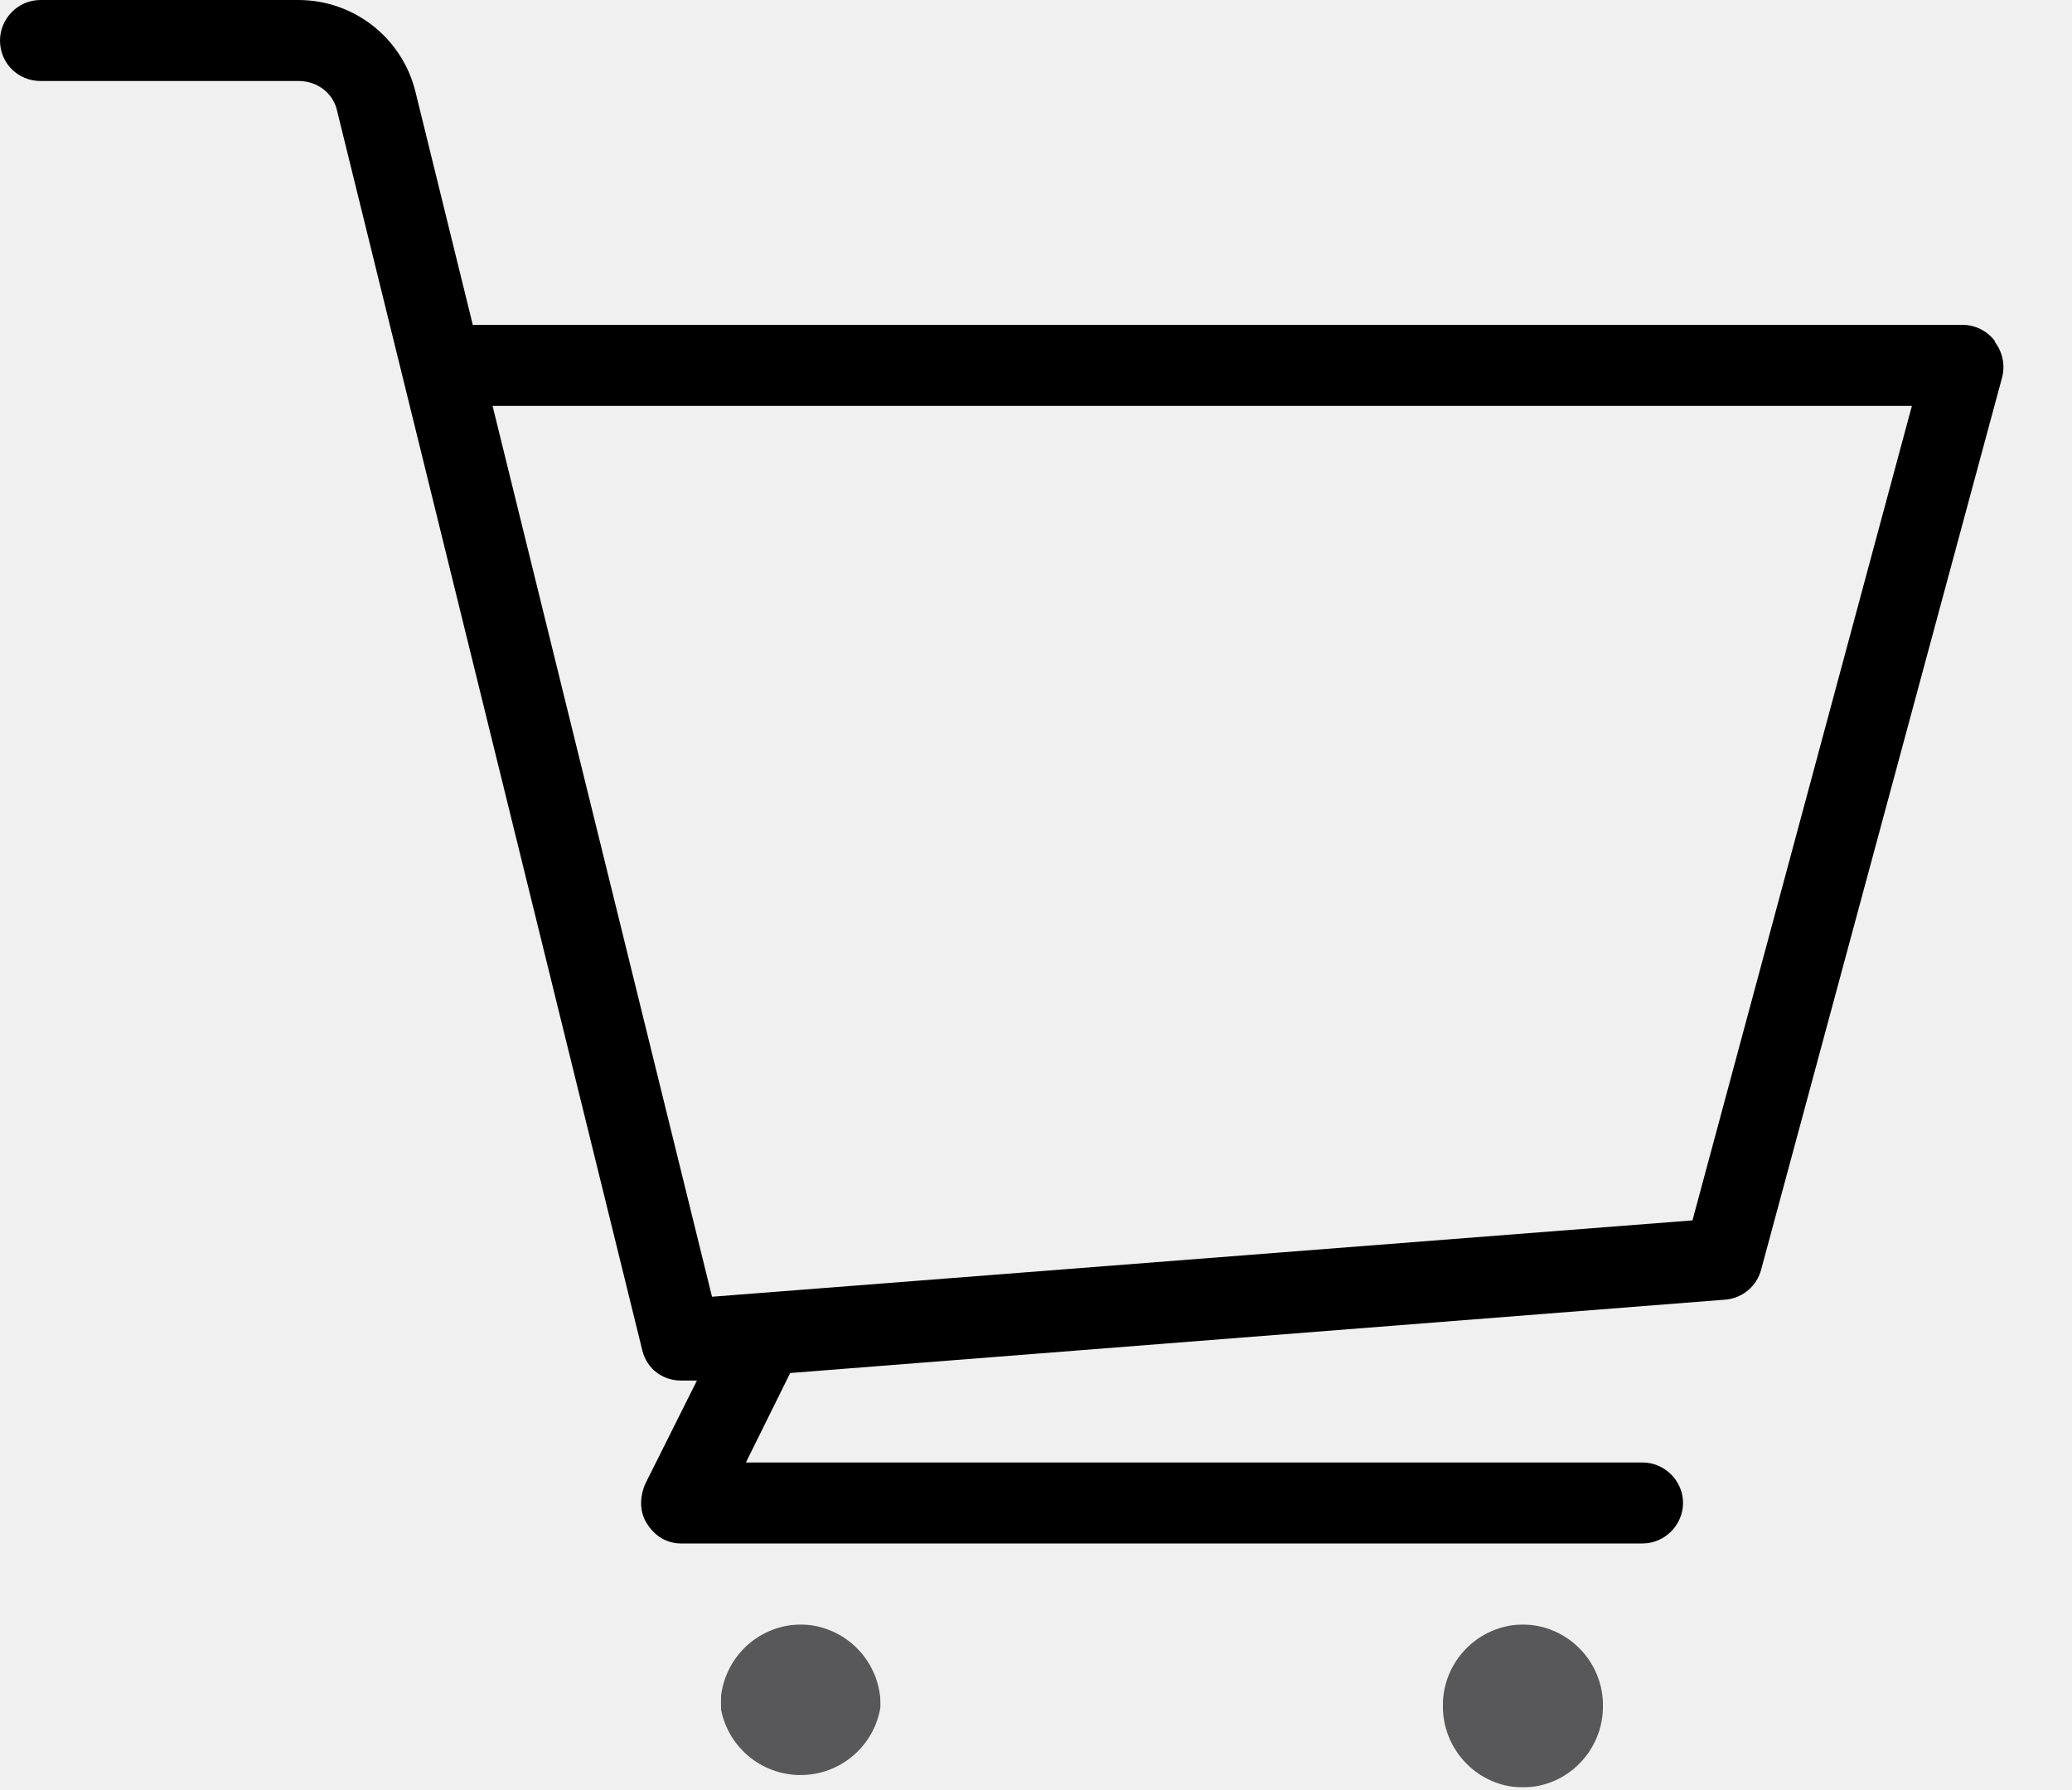
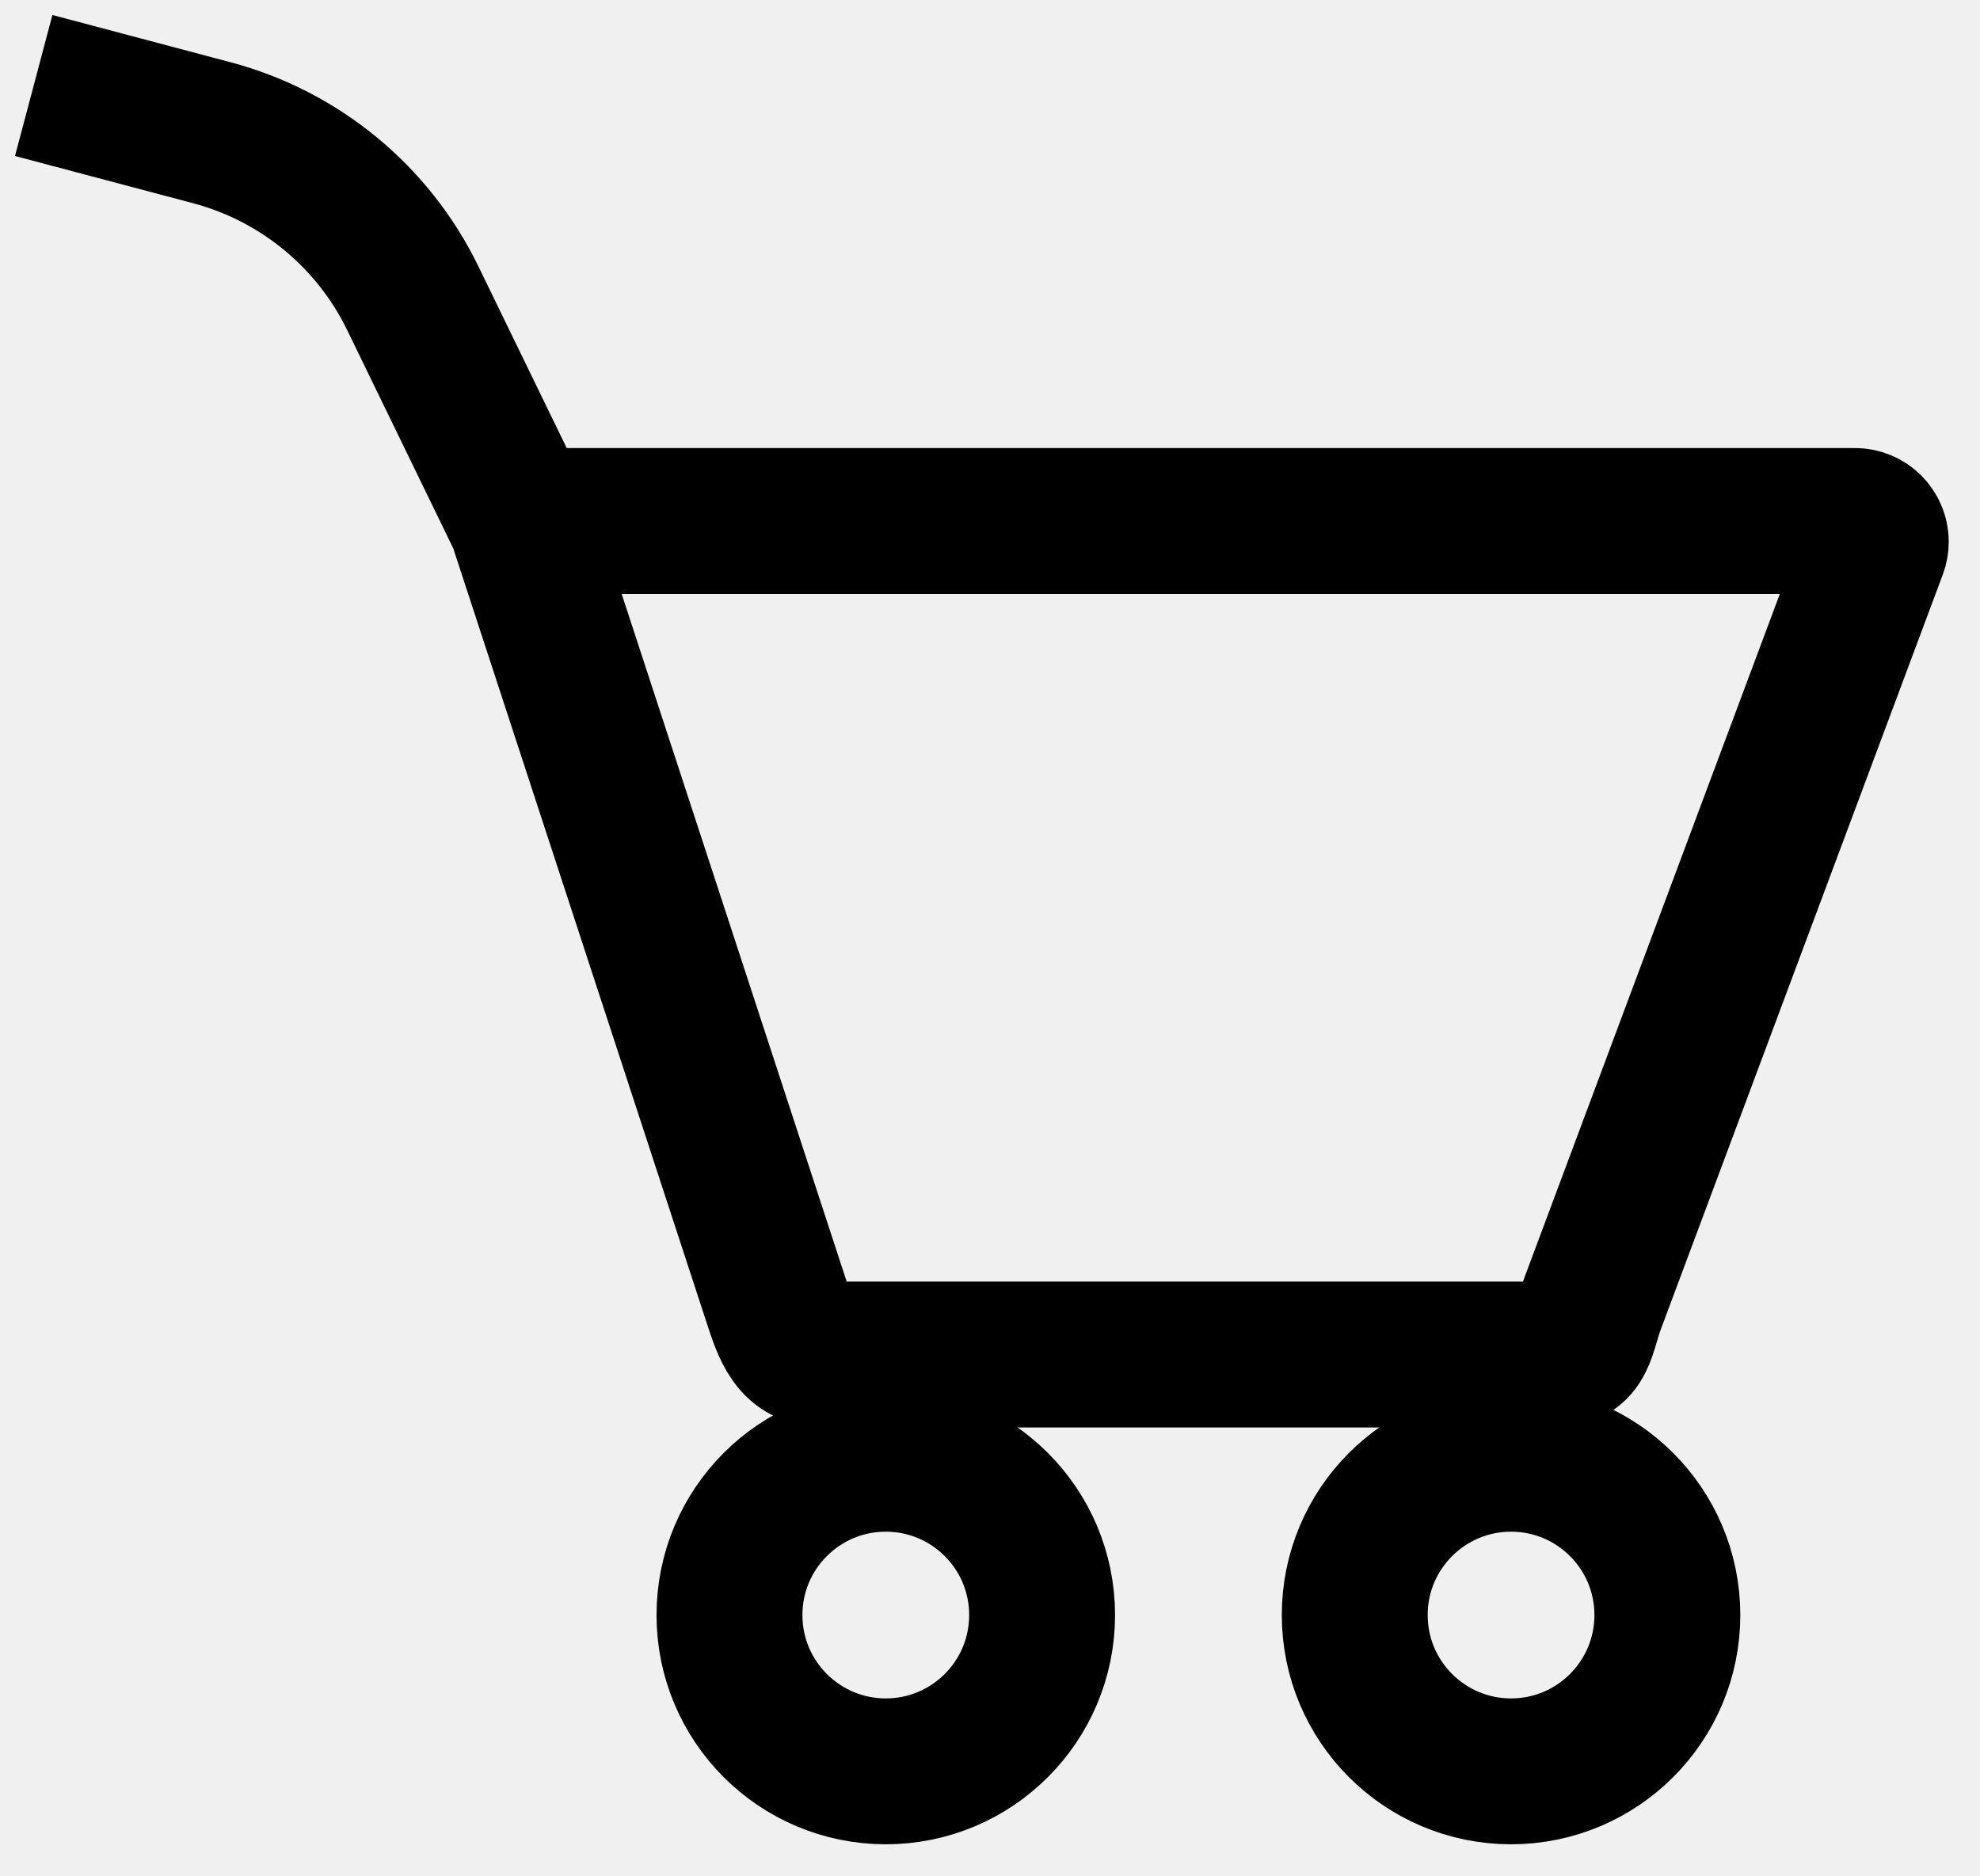
- <svg xmlns="http://www.w3.org/2000/svg" xmlns:xlink="http://www.w3.org/1999/xlink" width="22" height="19">
-   <defs>
-     <path id="a" d="M.32.75h1.7v1.73H.33z" />
-     <path id="c" d="M.65.75h1.7v1.73H.65z" />
-   </defs>
-   <g fill="none" fill-rule="evenodd">
-     <path d="M17.96 12.96l-10.4.81-2.33-9.46H20.3l-2.33 8.65zm3.22-9.34a.43.43 0 0 0-.33-.17H5.02L4.41.97A1.28 1.28 0 0 0 3.17 0H.43C.19 0 0 .2 0 .43c0 .24.19.43.43.43h2.74c.2 0 .37.13.41.32l3.24 13.16c.05.2.22.32.41.32h.17l-.55 1.1c-.06.14-.06.3.02.42.08.13.21.21.36.21h10.21c.24 0 .43-.2.43-.43 0-.24-.2-.43-.43-.43H7.92l.47-.95 9.94-.78a.43.43 0 0 0 .37-.32L21.26 4a.44.44 0 0 0-.08-.37z" fill="#000" />
-     <g transform="translate(7.33 16.5)">
-       <mask id="b" fill="#fff">
-         <use xlink:href="#a" />
-       </mask>
-       <path d="M1.18.75a.86.86 0 0 0-.86.87.86.86 0 0 0 1.7 0 .86.86 0 0 0-.84-.87" fill="#58585A" mask="url(#b)" />
-     </g>
-     <g transform="translate(14.67 16.5)">
-       <mask id="d" fill="#fff">
-         <use xlink:href="#c" />
-       </mask>
-       <path d="M1.5.75a.86.86 0 0 0-.85.87c0 .47.38.86.85.86s.85-.39.85-.86A.86.86 0 0 0 1.5.75" fill="#58585A" mask="url(#d)" />
-     </g>
+ <svg xmlns="http://www.w3.org/2000/svg" viewBox="0 0 19 18" class="icon icon-cart">
+   <g transform="translate(1 1)" stroke="#000" stroke-width="1.4" fill="none" fill-rule="evenodd">
+     <circle cx="7.5" cy="14.5" r="1.5" />
+     <circle cx="13.5" cy="14.5" r="1.5" />
+     <path d="M4 4L2.961 1.862C2.58 1.078 1.876.498 1.033.274L0 0M14.29 11.49C14.172 11.799 14.2 12 13.901 12H6.926c-.313 0-.381-.22-.489-.551L4 4h12.8c.11 0 .2.09.2.2a.2.2 0 0 1-.013.07l-2.697 7.22z" stroke-linecap="square" />
  </g>
</svg>
